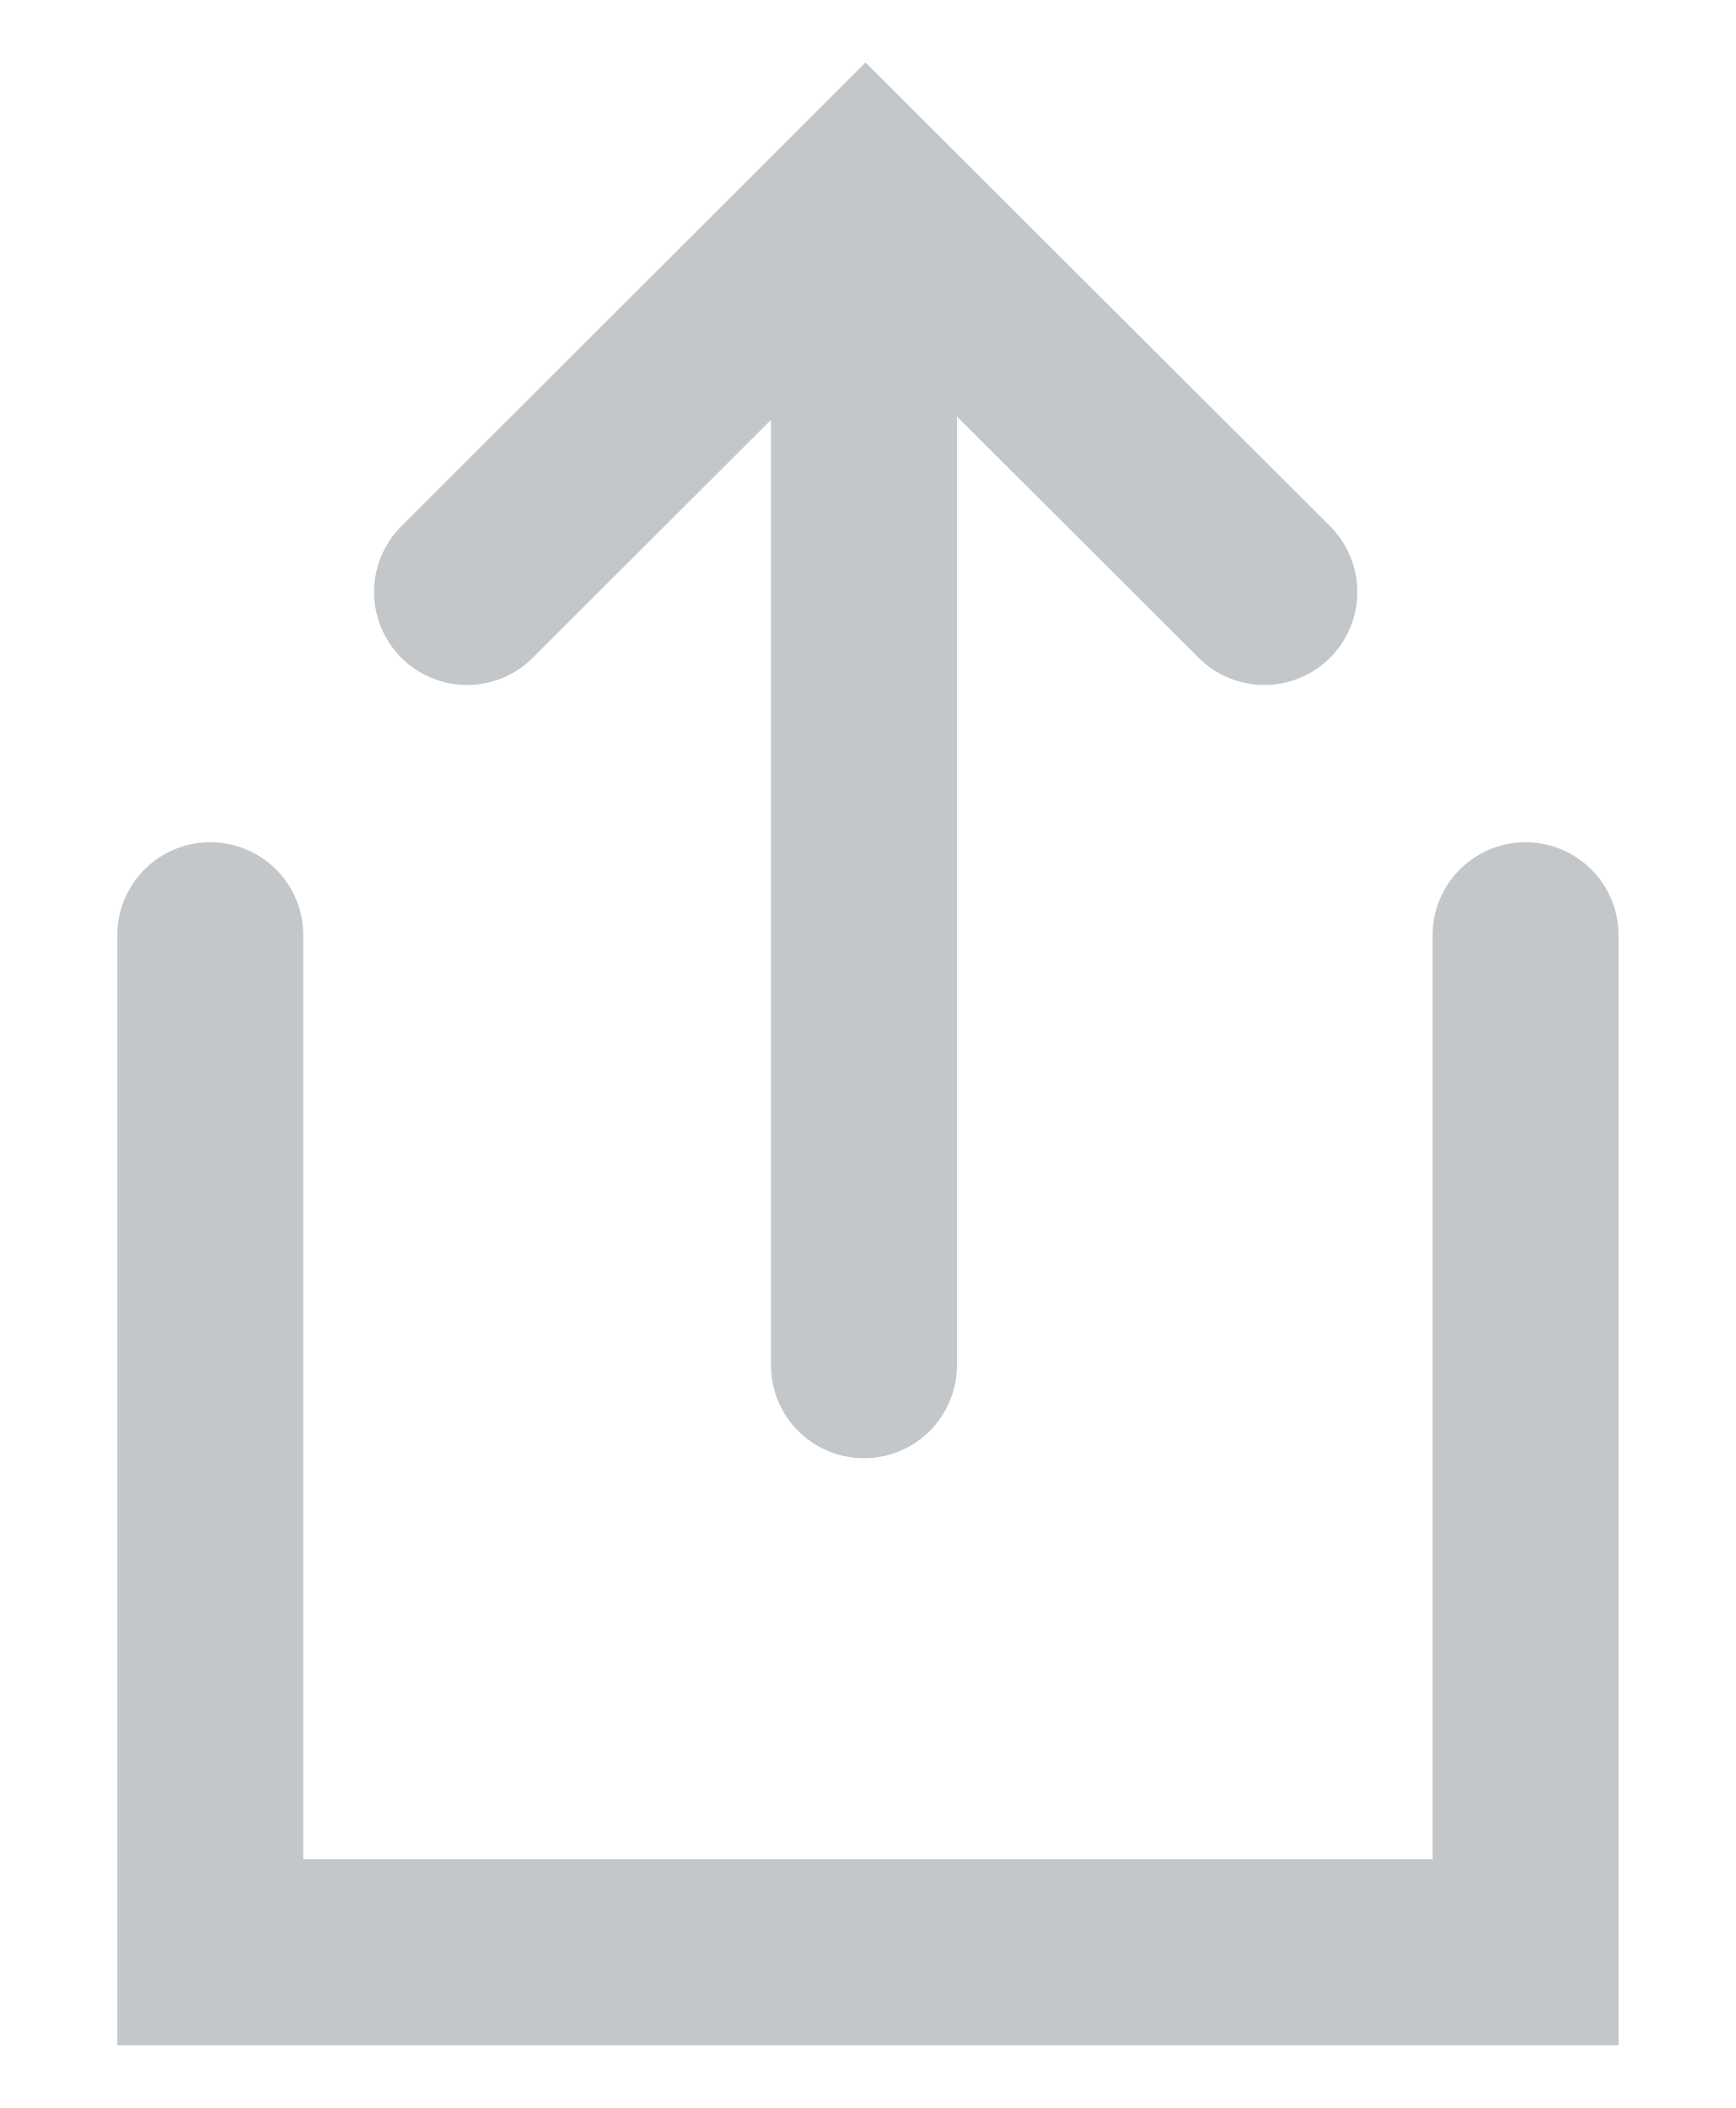
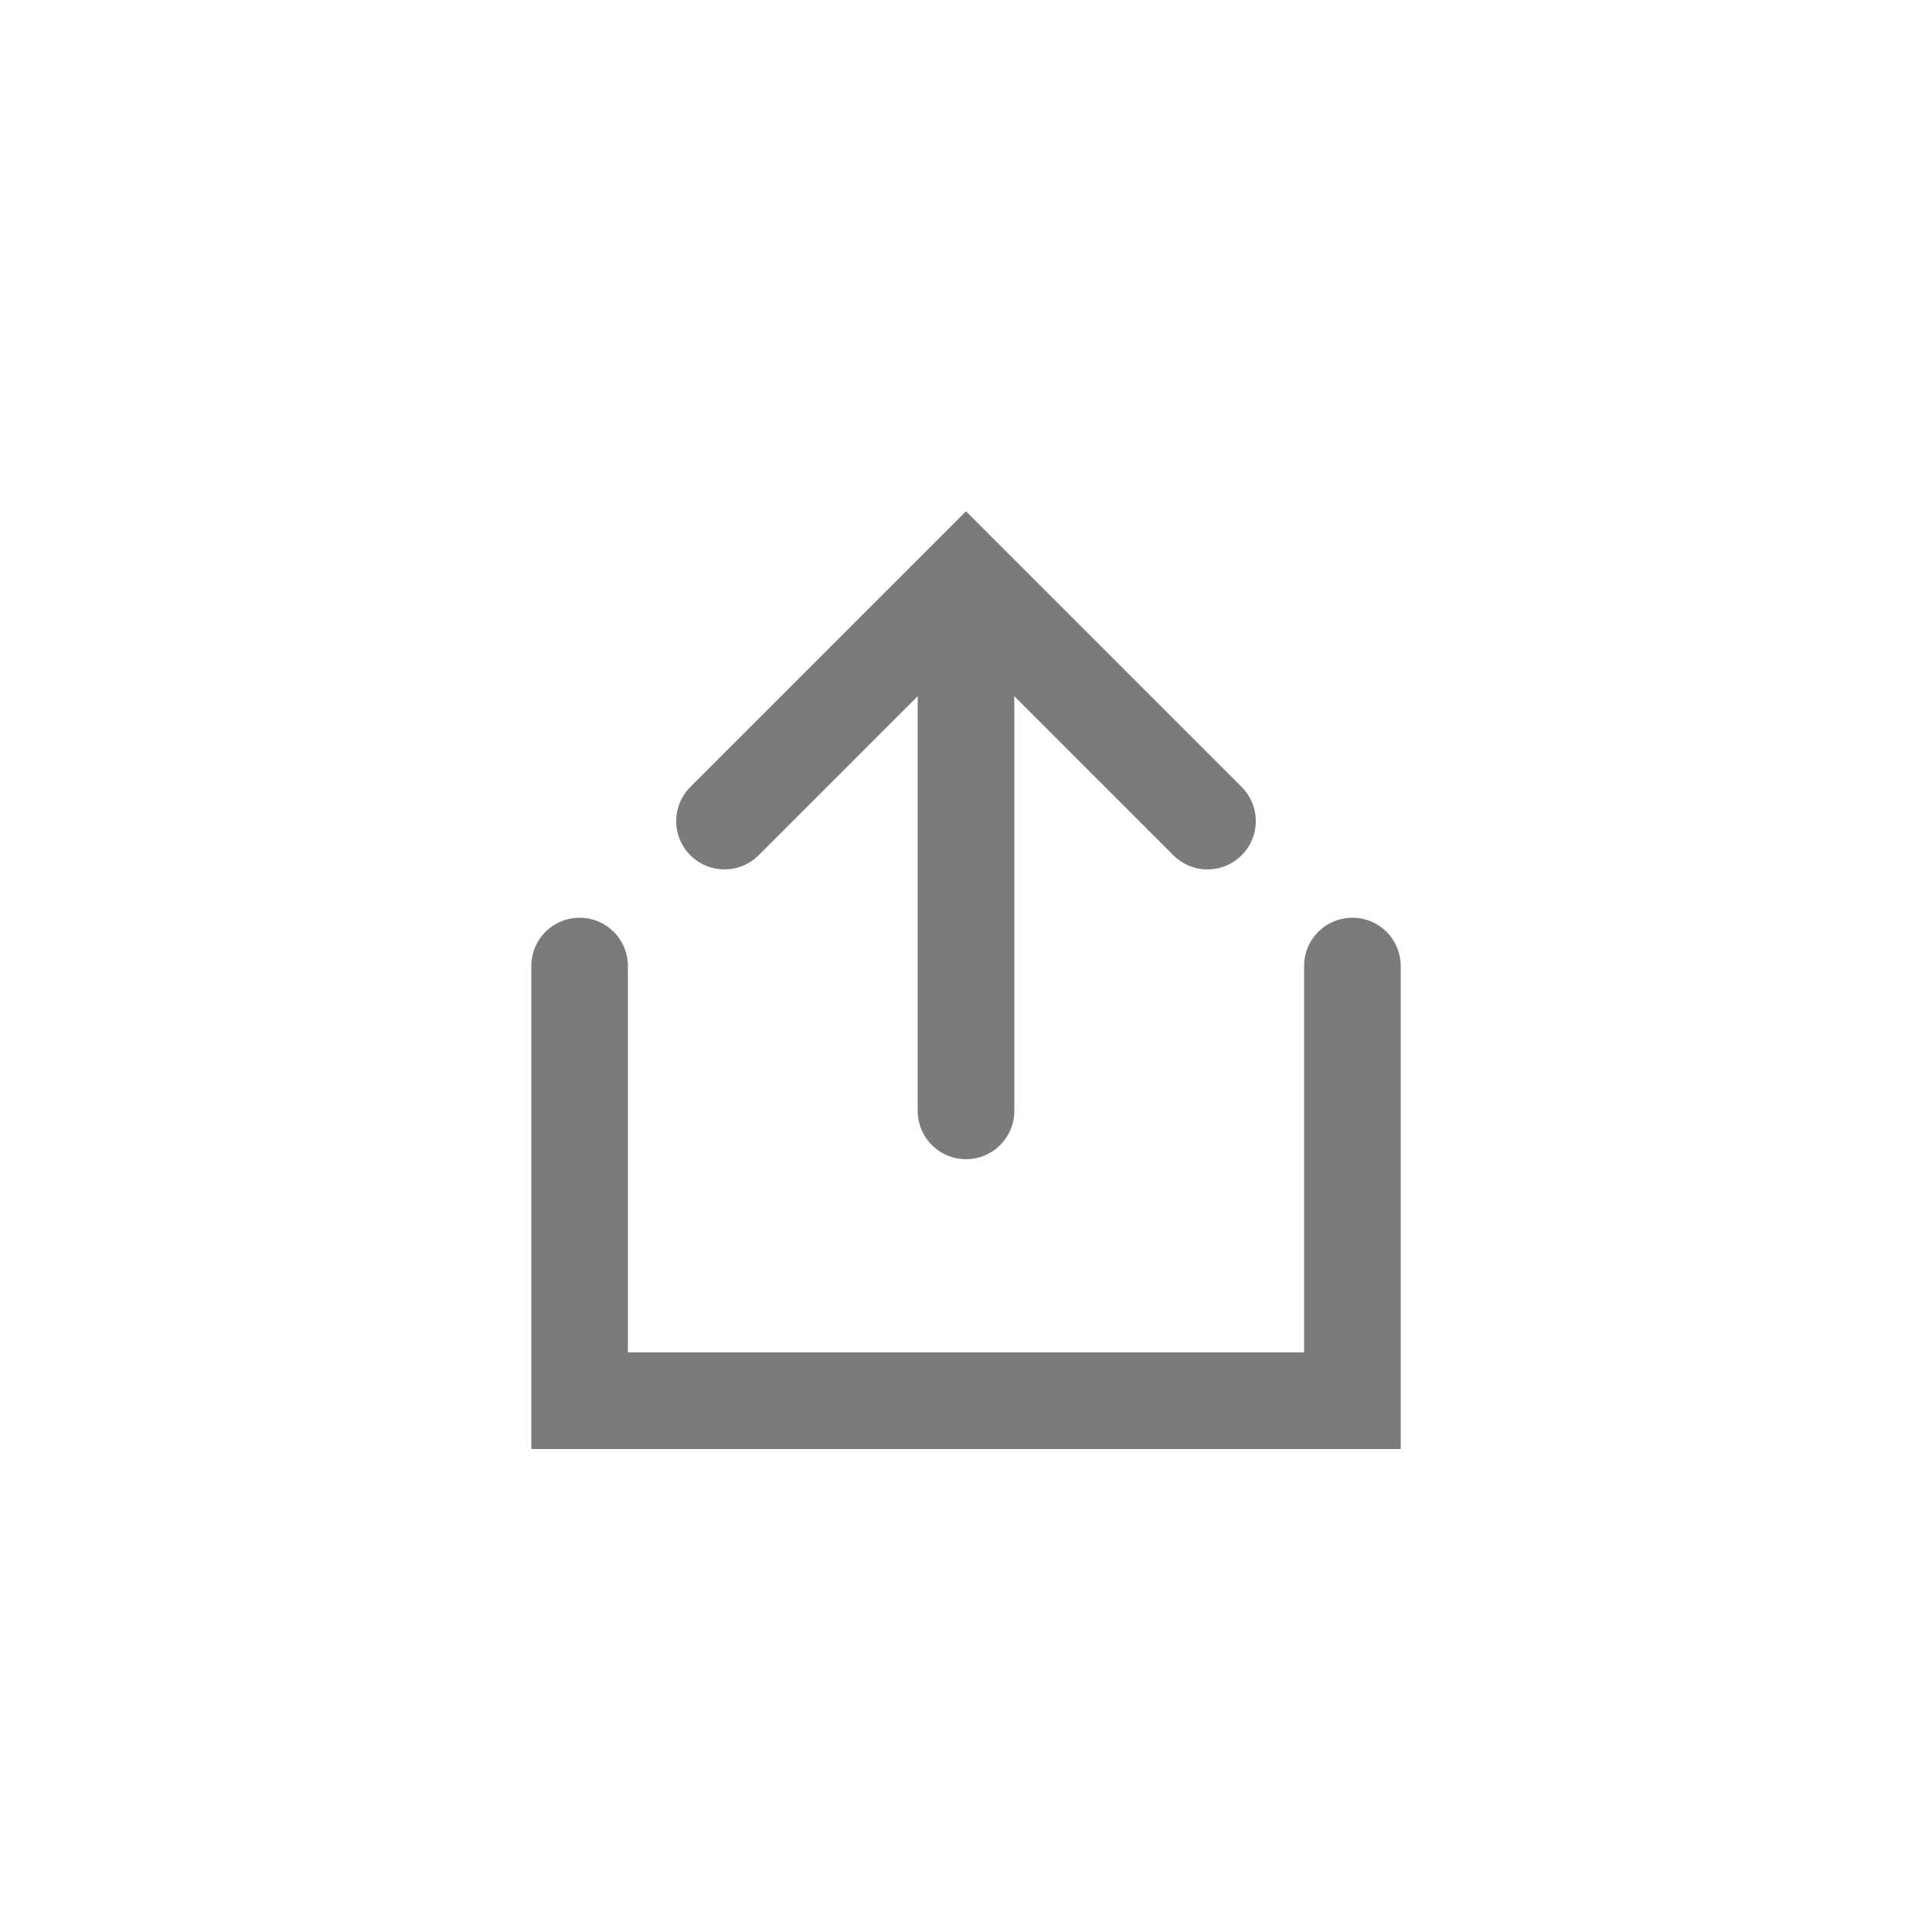
- <svg xmlns="http://www.w3.org/2000/svg" width="14" height="17" viewBox="0 0 14 17">
-   <path fill="none" stroke="#C4C7C9" stroke-width="1.5" stroke-linecap="round" d="M1.696 7.542v8.202h10.608V7.542M6.968 2.608v8.402M3.767 4.774l3.214-3.21 3.216 3.21" />
+ <svg xmlns="http://www.w3.org/2000/svg" width="40" height="40">
+   <style>
+     /*  */
+     rect {
+         fill: transparent;
+     }
+     rect:hover {
+         fill: #C8C8C8;
+     }
+     /*  */
+   </style>
+   <g transform="translate(-91 -23)" fill="none" fill-rule="evenodd">
+     <rect fill="#C8C8C8" x="91" y="23" width="40" height="40" rx="2" />
+     <g stroke="#7B7B7B" stroke-width="2" stroke-linecap="round">
+       <path d="M111 36v10M106 40l5-5 5 5M103 43v9h16v-9" />
+     </g>
+   </g>
</svg>
